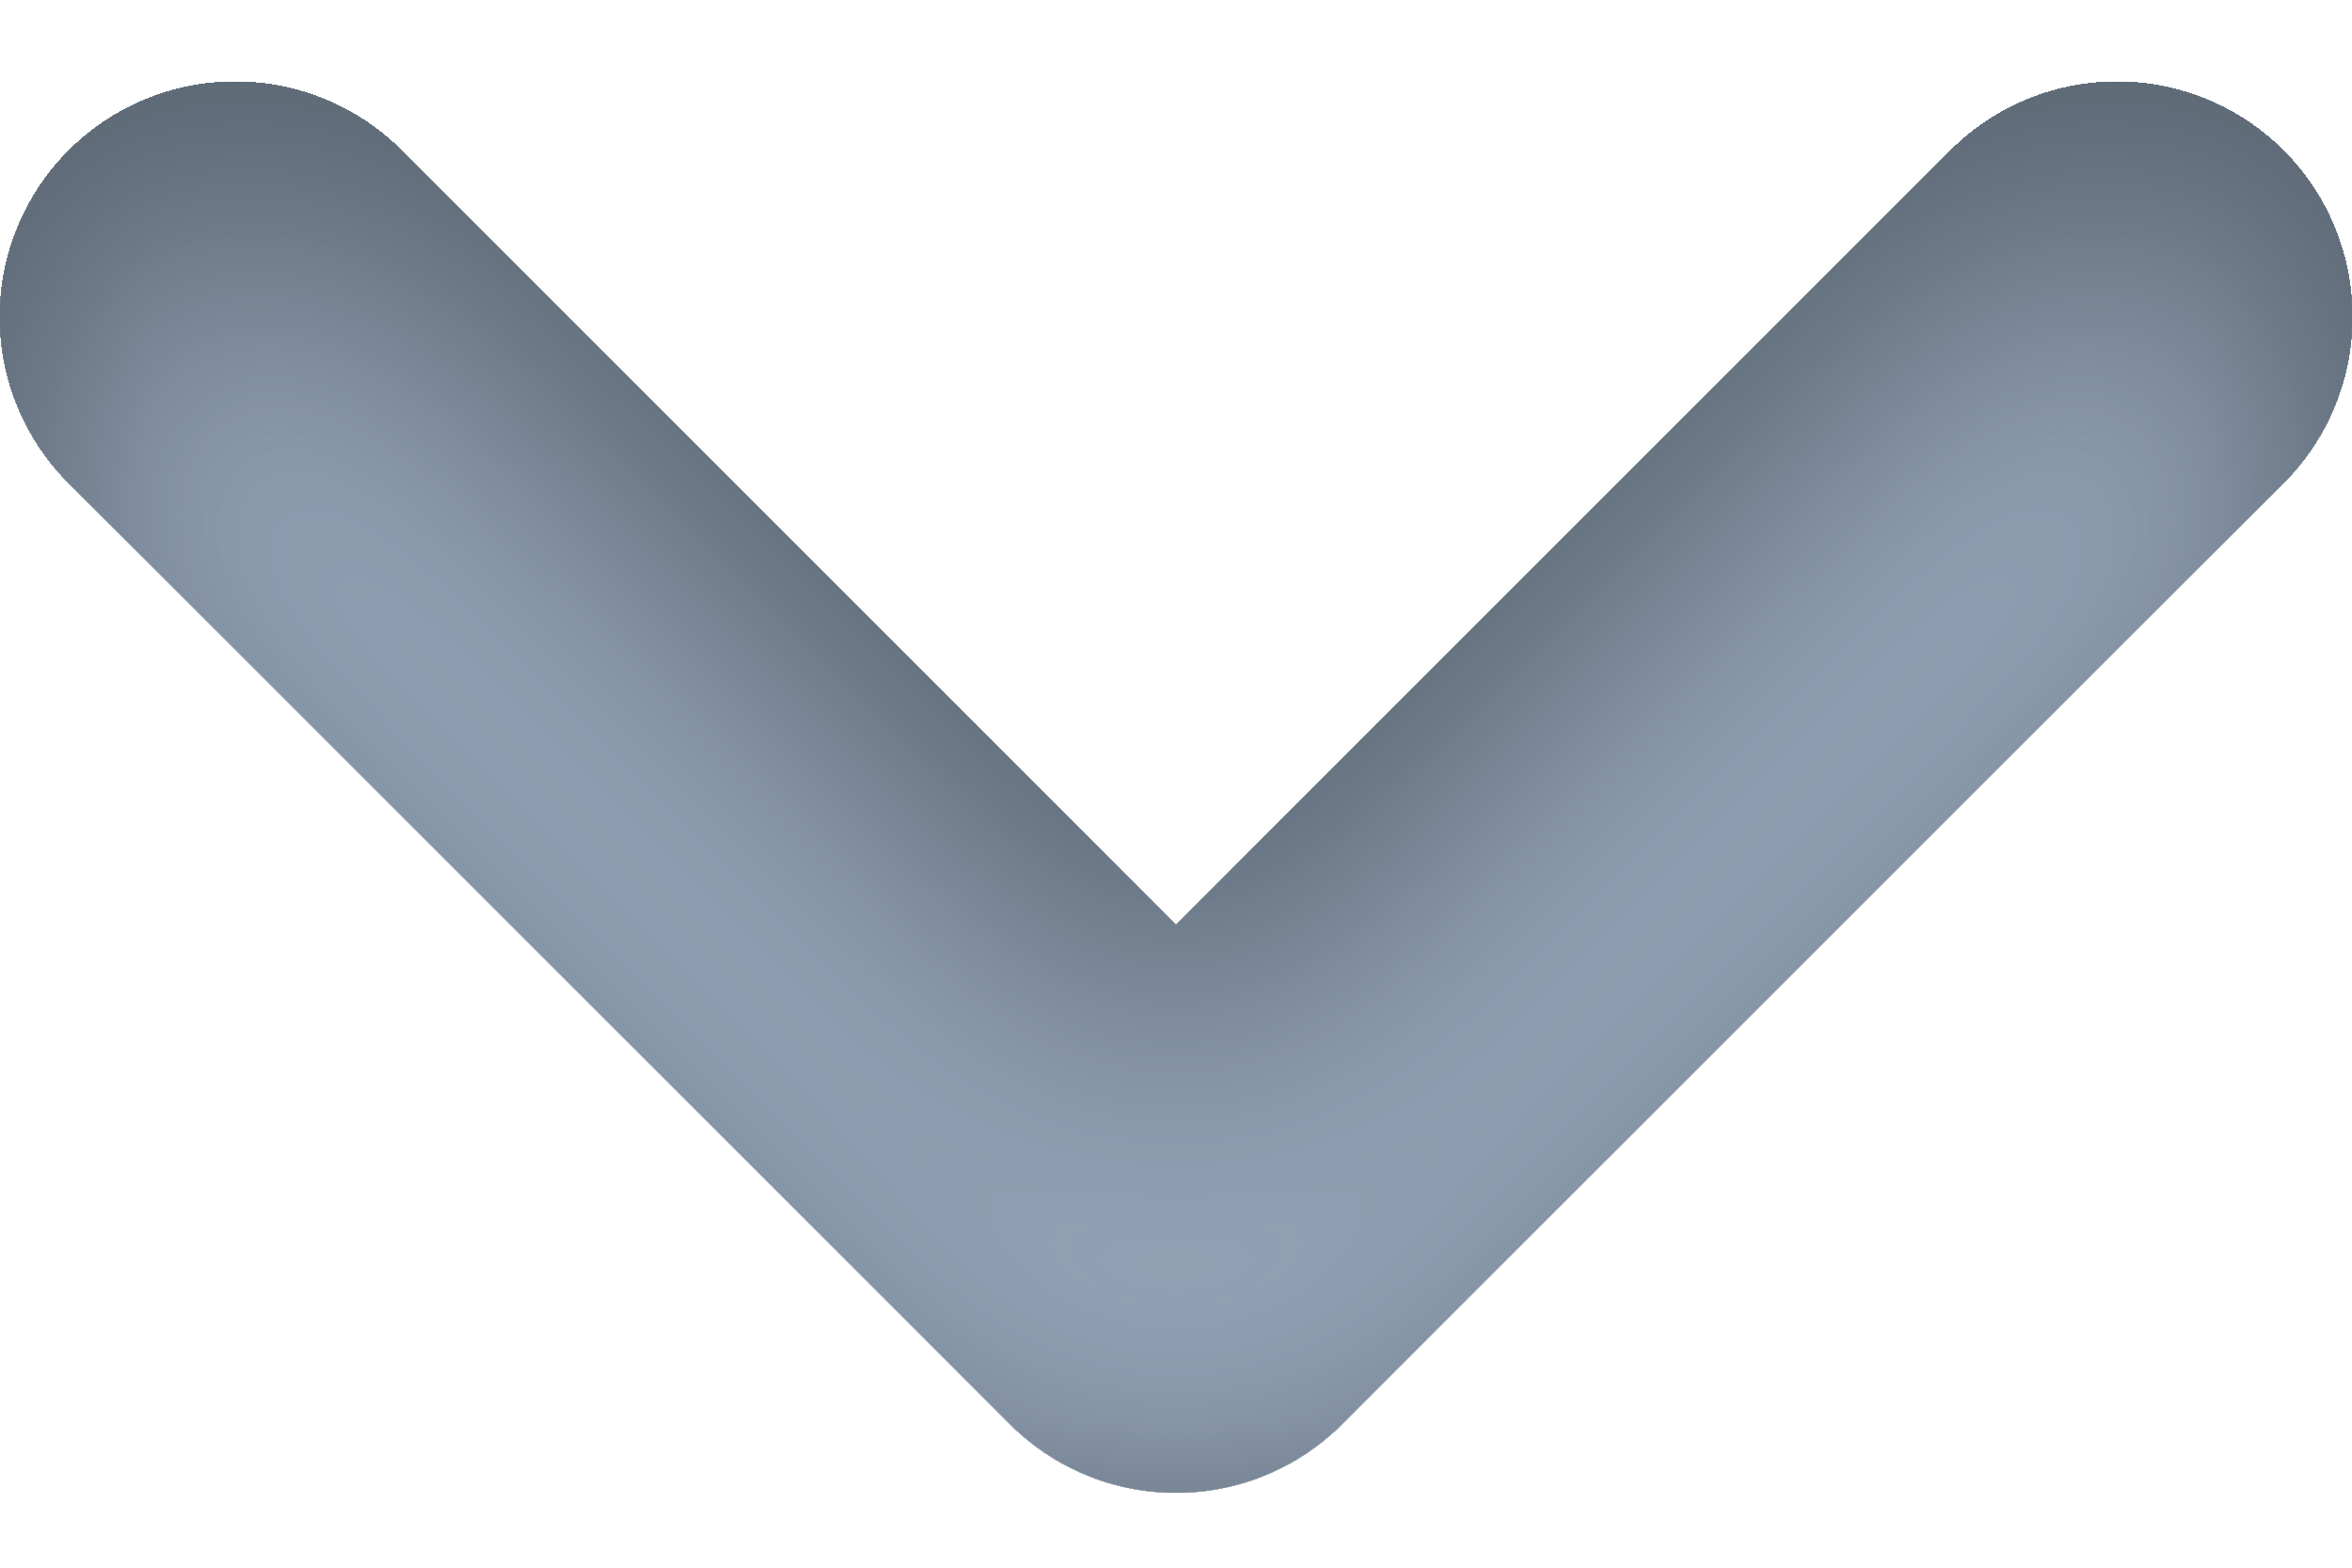
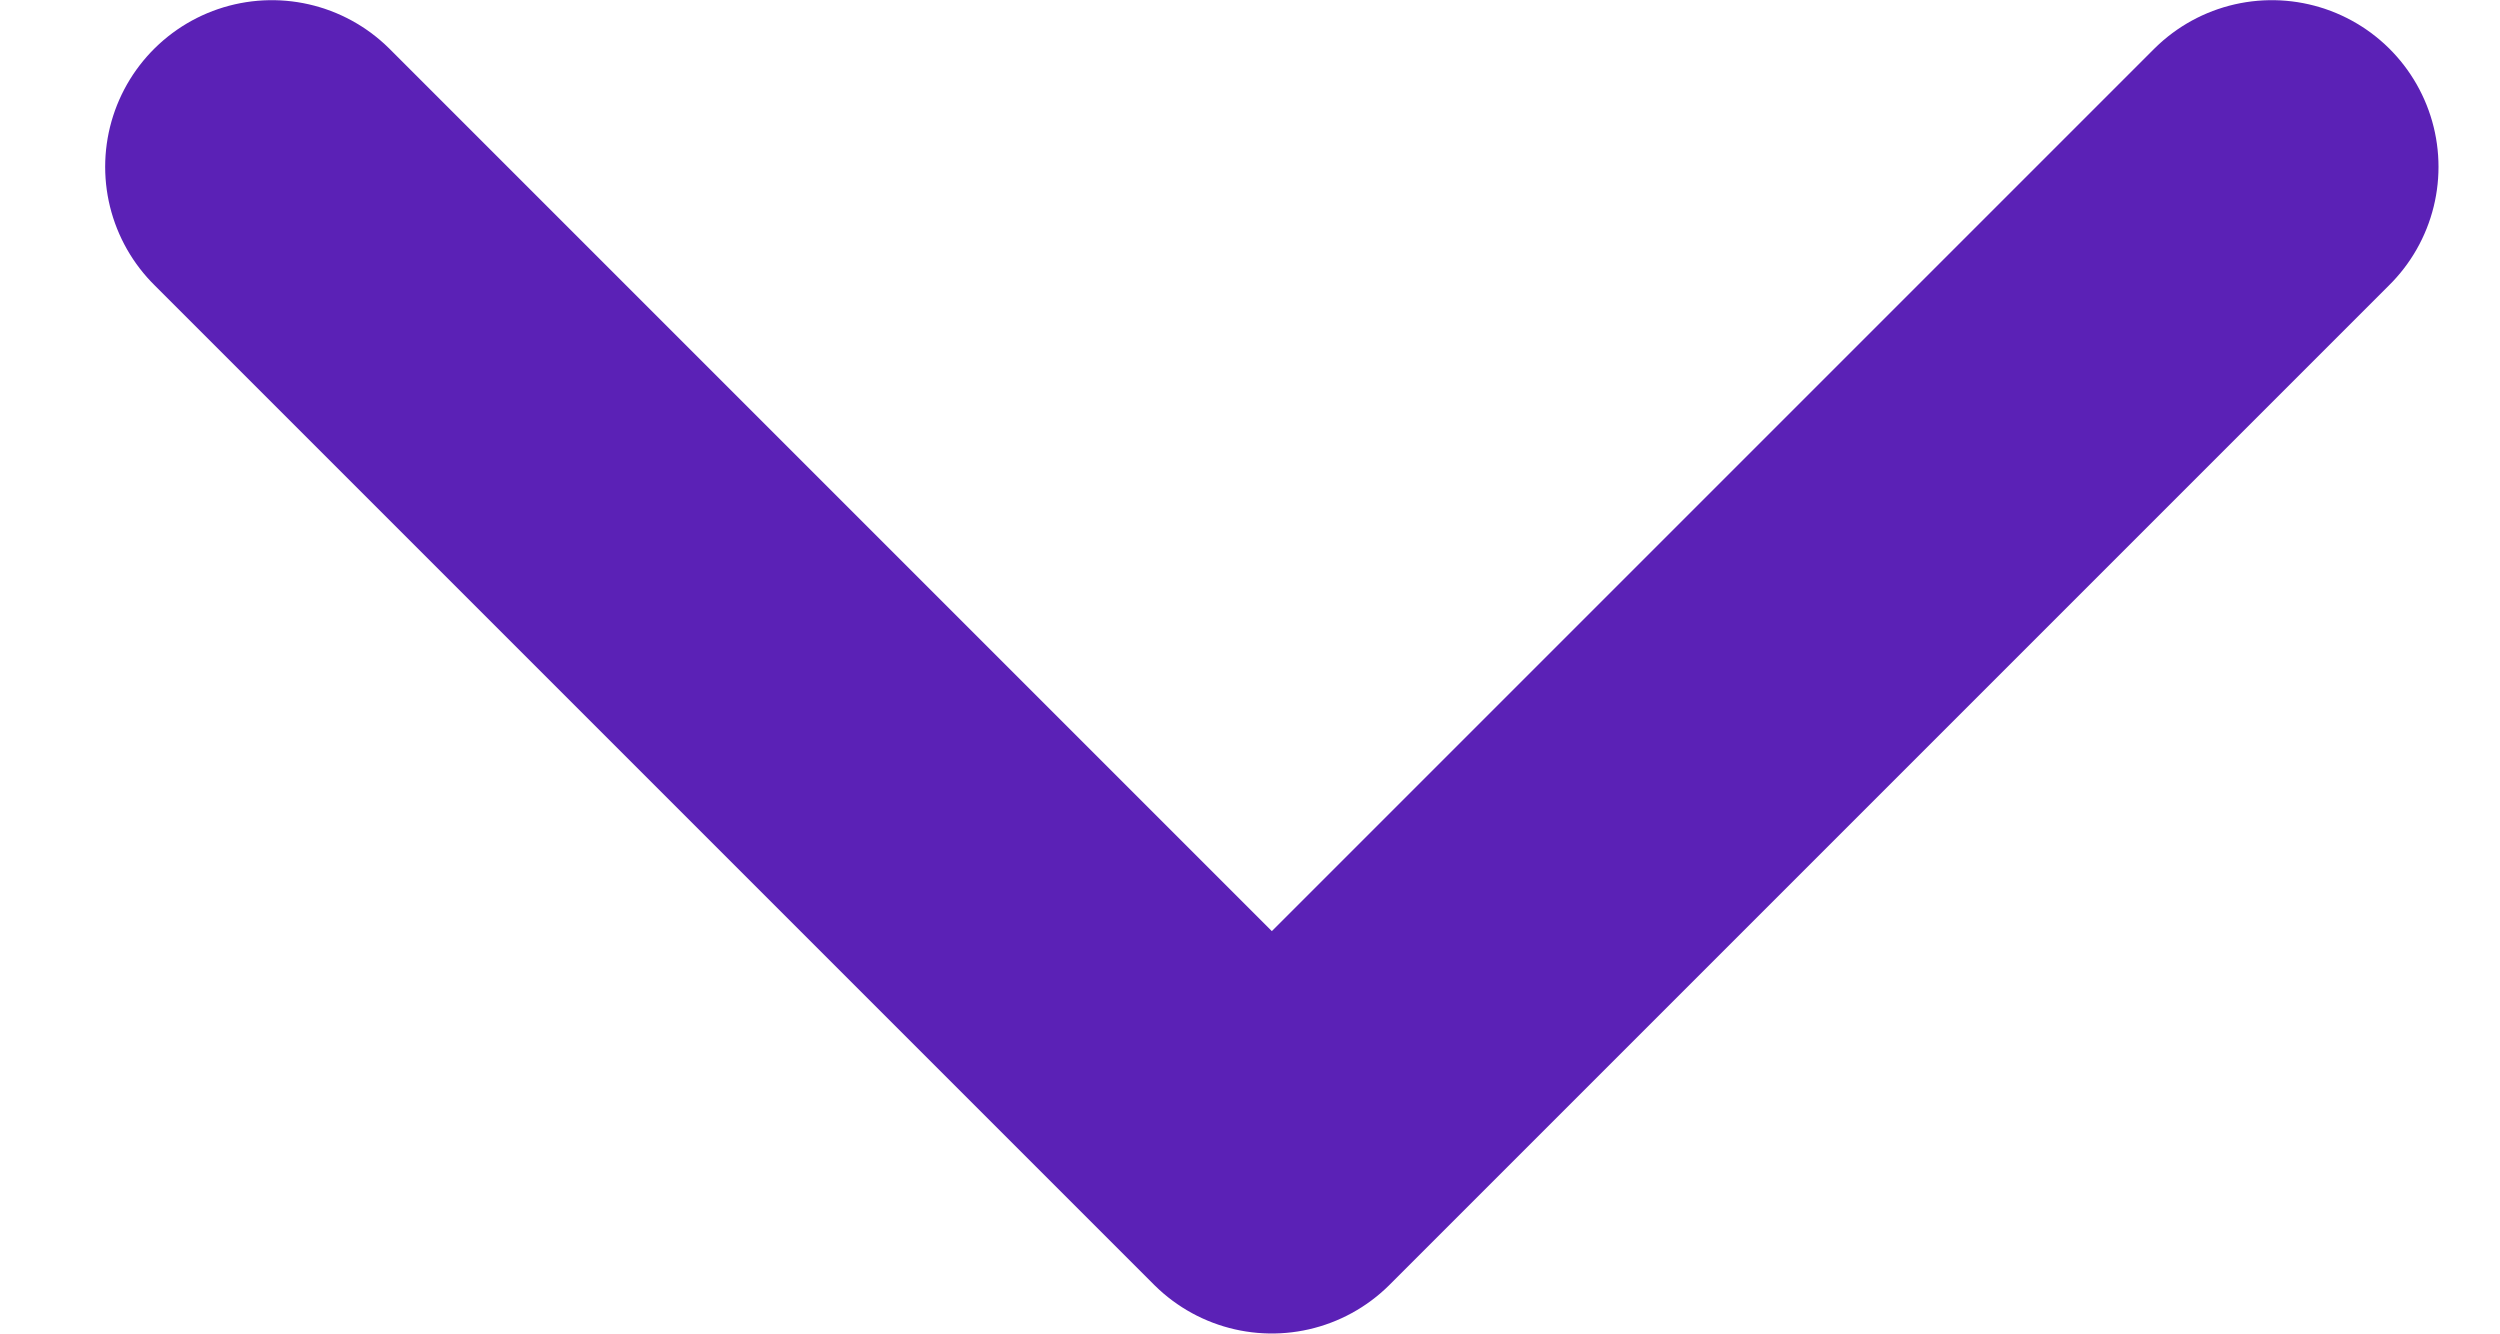
- <svg xmlns="http://www.w3.org/2000/svg" width="15" height="10" viewBox="0 0 15 10" fill="none">
-   <g filter="url(#filter0_i_1208_2965)">
-     <path d="M1.5 2.022L7.5 8.022L13.501 2.022" stroke="#94A3B8" stroke-width="3" stroke-linecap="round" stroke-linejoin="round" />
-   </g>
-   <defs>
-     <filter id="filter0_i_1208_2965" x="0" y="0.522" width="15" height="10" filterUnits="userSpaceOnUse" color-interpolation-filters="sRGB">
-       <feFlood flood-opacity="0" result="BackgroundImageFix" />
-       <feBlend mode="normal" in="SourceGraphic" in2="BackgroundImageFix" result="shape" />
-       <feColorMatrix in="SourceAlpha" type="matrix" values="0 0 0 0 0 0 0 0 0 0 0 0 0 0 0 0 0 0 127 0" result="hardAlpha" />
-       <feOffset dy="1" />
-       <feGaussianBlur stdDeviation="1" />
-       <feComposite in2="hardAlpha" operator="arithmetic" k2="-1" k3="1" />
-       <feColorMatrix type="matrix" values="0 0 0 0 0.351 0 0 0 0 0.397 0 0 0 0 0.442 0 0 0 1 0" />
-       <feBlend mode="normal" in2="shape" result="effect1_innerShadow_1208_2965" />
-     </filter>
-   </defs>
+ <svg xmlns="http://www.w3.org/2000/svg" width="15" height="8" viewBox="0 0 15 8" fill="none">
+   <path d="M1.631 1.001L7.631 7.001L13.631 1.001" stroke="#5B21B6" stroke-width="2" stroke-linecap="round" stroke-linejoin="round" />
</svg>
